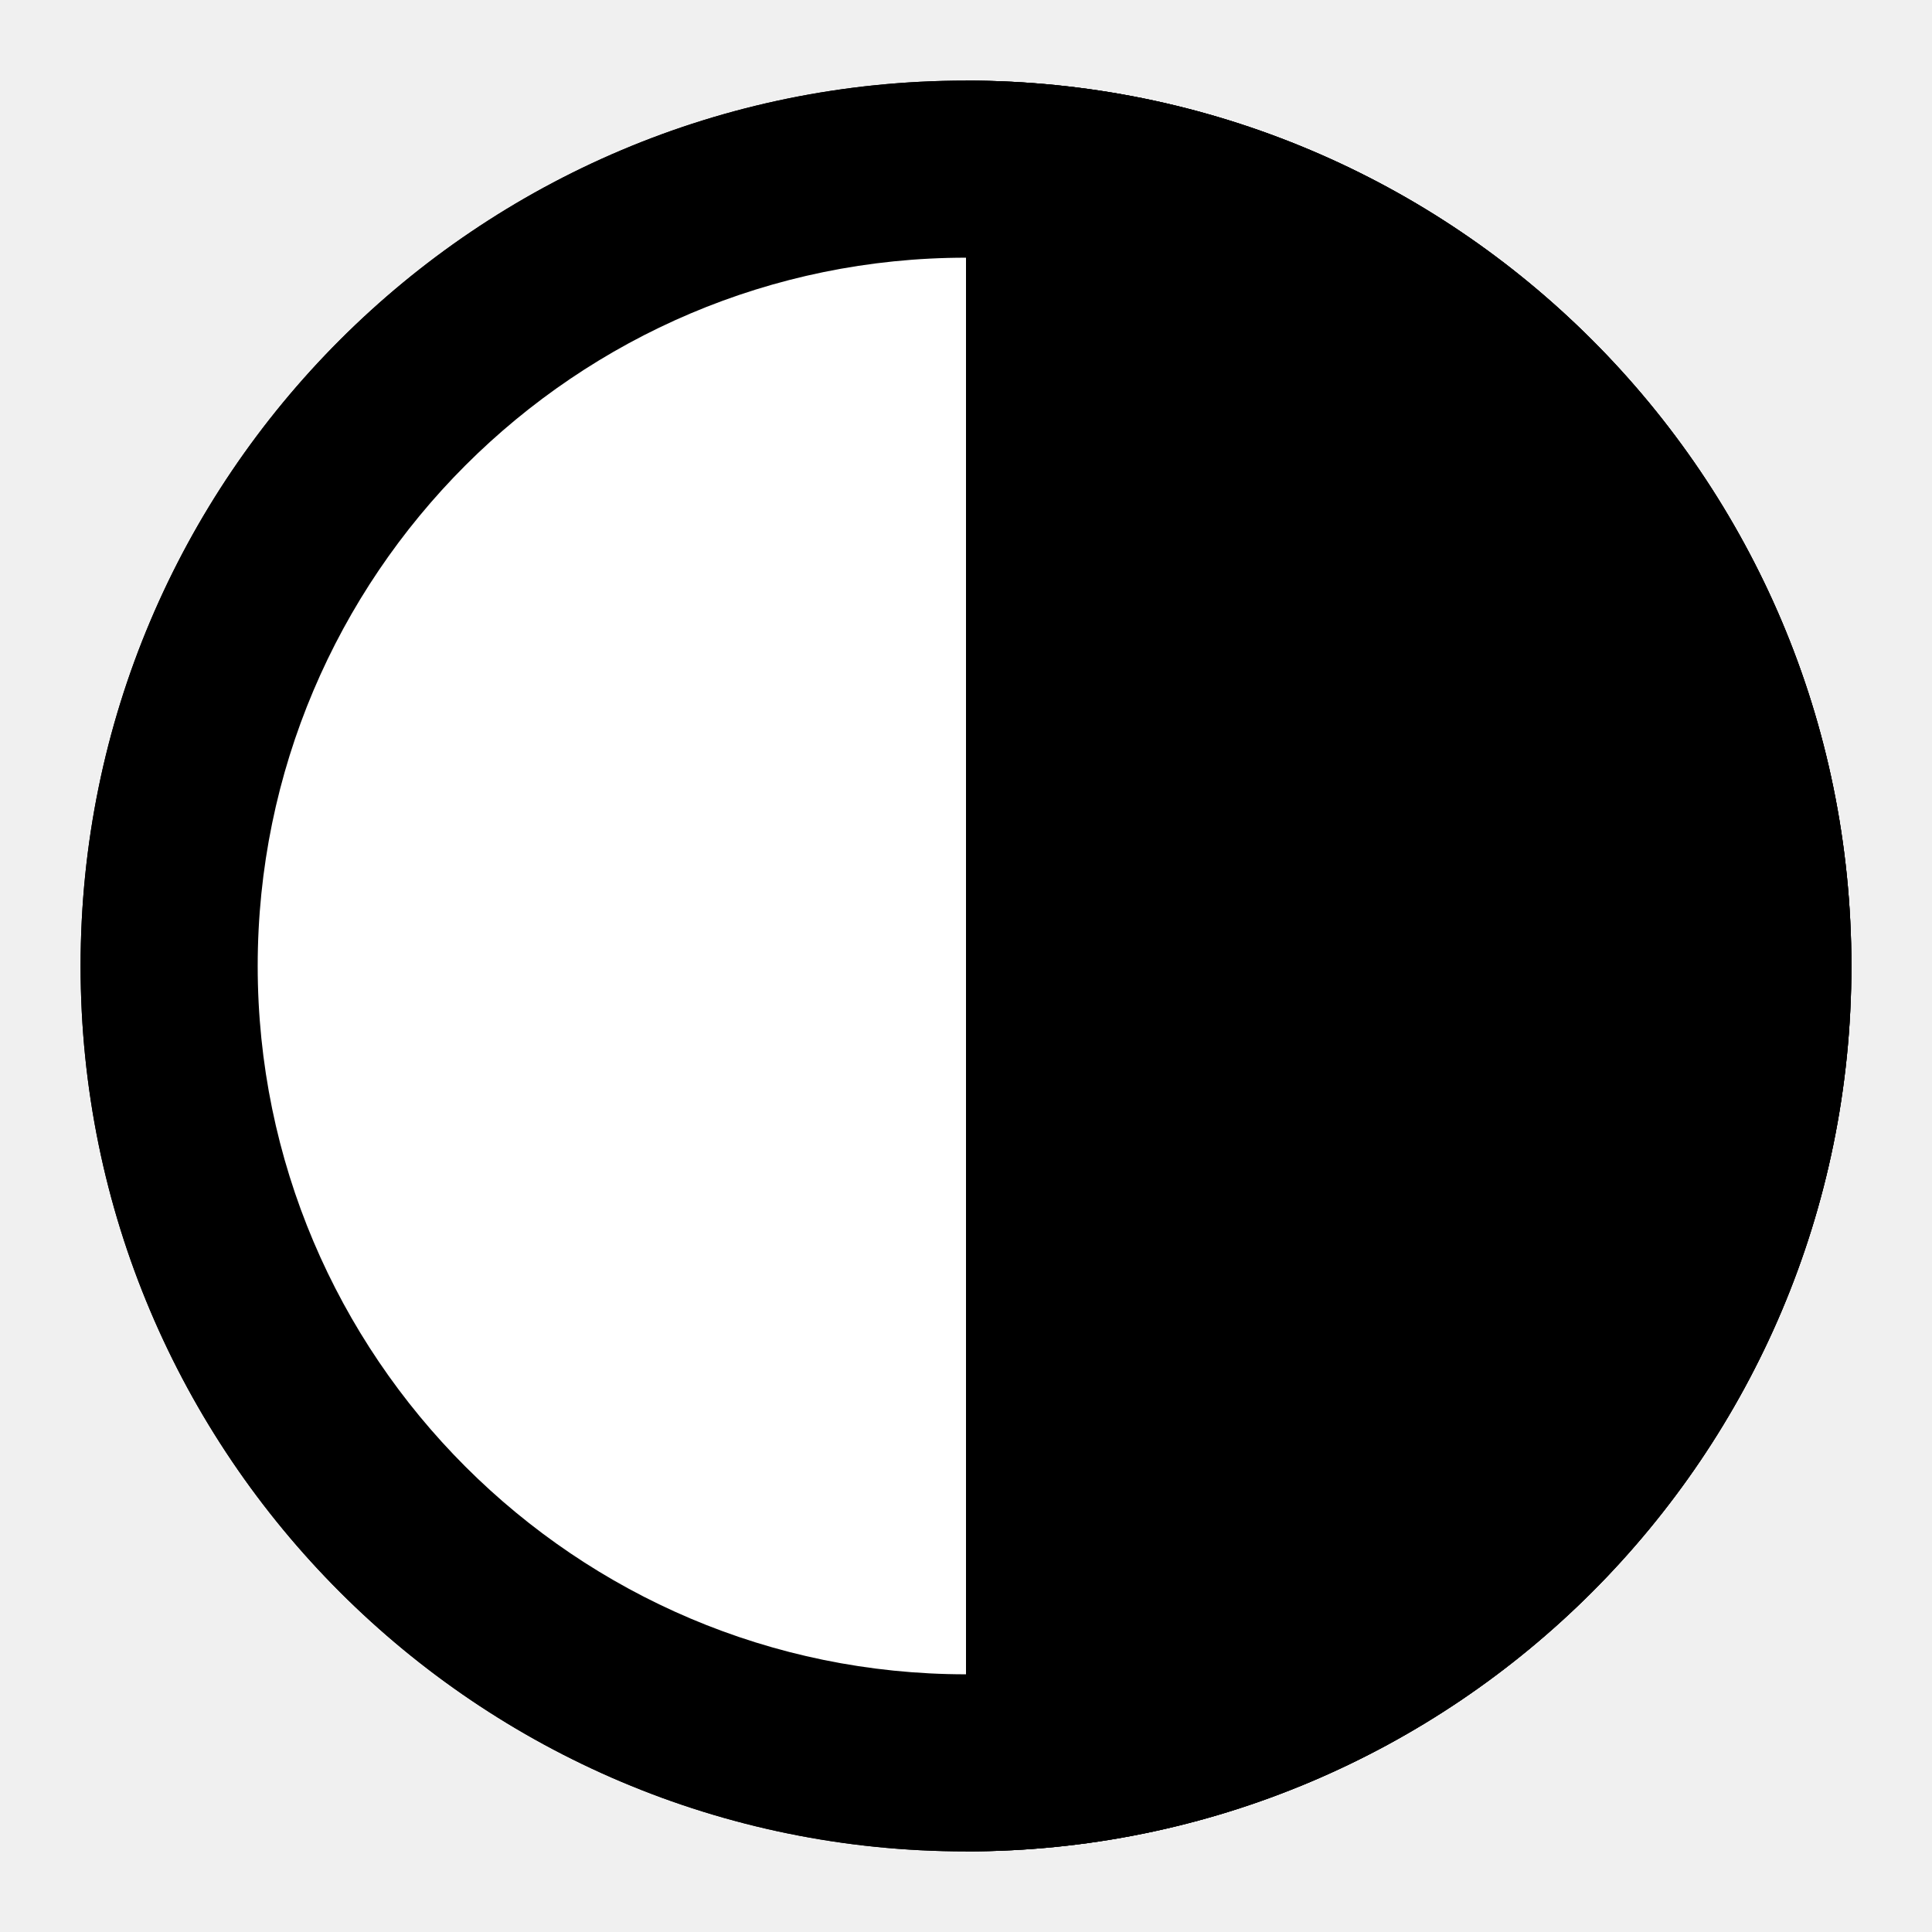
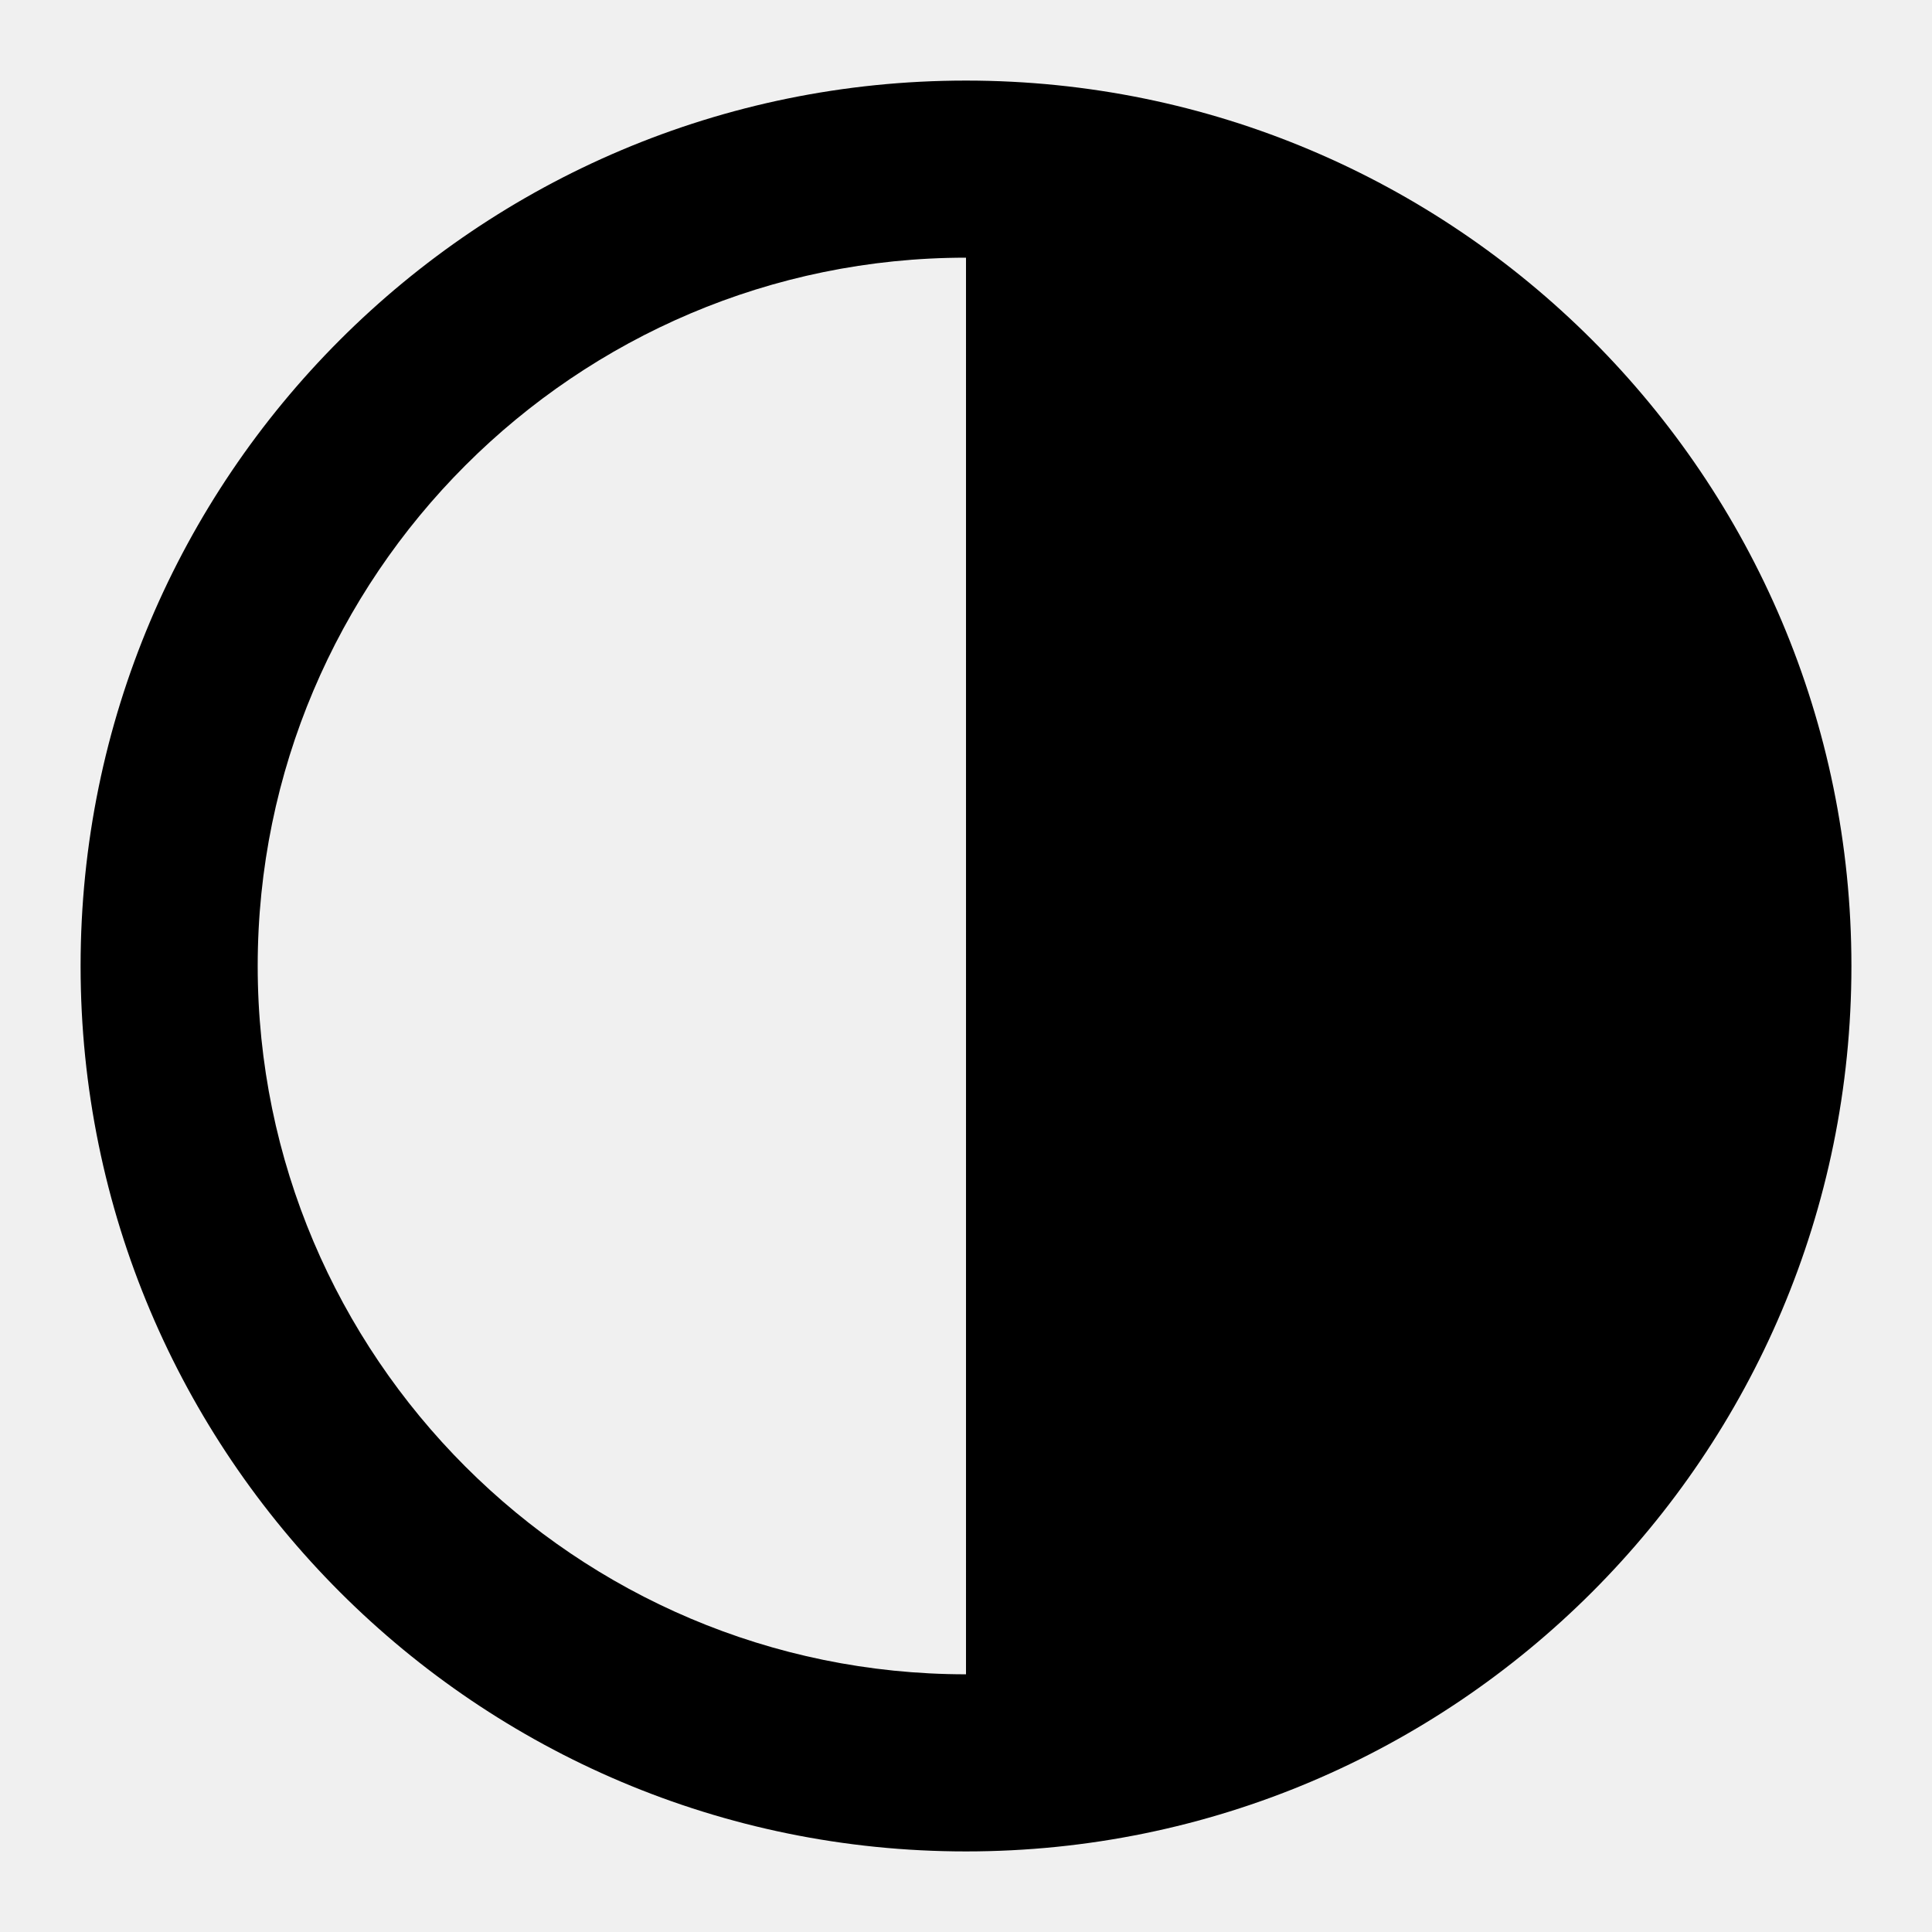
<svg xmlns="http://www.w3.org/2000/svg" version="1.1" id="Layer_1" x="0px" y="0px" width="120px" height="120px" viewBox="0 0 120 120" enable-background="new 0 0 120 120" xml:space="preserve">
  <g>
-     <path fill="#FFFFFF" d="M60,109.494c-27.291,0-49.494-22.203-49.494-49.494S32.709,10.506,60,10.506S109.494,32.709,109.494,60   S87.291,109.494,60,109.494z" />
-     <path d="M60,16.006c24.259,0,43.994,19.736,43.994,43.994c0,24.259-19.735,43.994-43.994,43.994   c-24.258,0-43.994-19.735-43.994-43.994C16.006,35.742,35.742,16.006,60,16.006 M60,5.006C29.627,5.006,5.006,29.627,5.006,60   c0,30.372,24.622,54.994,54.994,54.994c30.372,0,54.994-24.622,54.994-54.994C114.994,29.627,90.372,5.006,60,5.006L60,5.006z" />
-   </g>
-   <g>
-     <path fill="#FFFFFF" d="M60,109.494c-27.291,0-49.494-22.203-49.494-49.494S32.709,10.506,60,10.506S109.494,32.709,109.494,60   S87.291,109.494,60,109.494z" />
-     <path d="M60,16.006c24.259,0,43.994,19.736,43.994,43.994c0,24.259-19.735,43.994-43.994,43.994   c-24.258,0-43.994-19.735-43.994-43.994C16.006,35.742,35.742,16.006,60,16.006 M60,5.006C29.627,5.006,5.006,29.627,5.006,60   c0,30.372,24.622,54.994,54.994,54.994c30.372,0,54.994-24.622,54.994-54.994C114.994,29.627,90.372,5.006,60,5.006L60,5.006z" />
-   </g>
-   <g>
-     <path d="M114.994,60c0,30.372-24.623,54.994-54.994,54.994V5.006C90.371,5.006,114.994,29.627,114.994,60z" />
+     <path d="M60,16.005c0,0,0.001,19.736,0.001,43.994c0,24.258-0.001,43.995-0.001,43.995c-24.258,0-43.994-19.736-43.994-43.995   C16.006,35.742,35.742,16.005,60,16.005 M60,5.005C29.627,5.005,5.006,29.626,5.006,60c0,30.372,24.622,54.995,54.994,54.995   S114.995,90.371,114.995,60C114.995,29.626,90.372,5.005,60,5.005L60,5.005z" />
  </g>
</svg>
